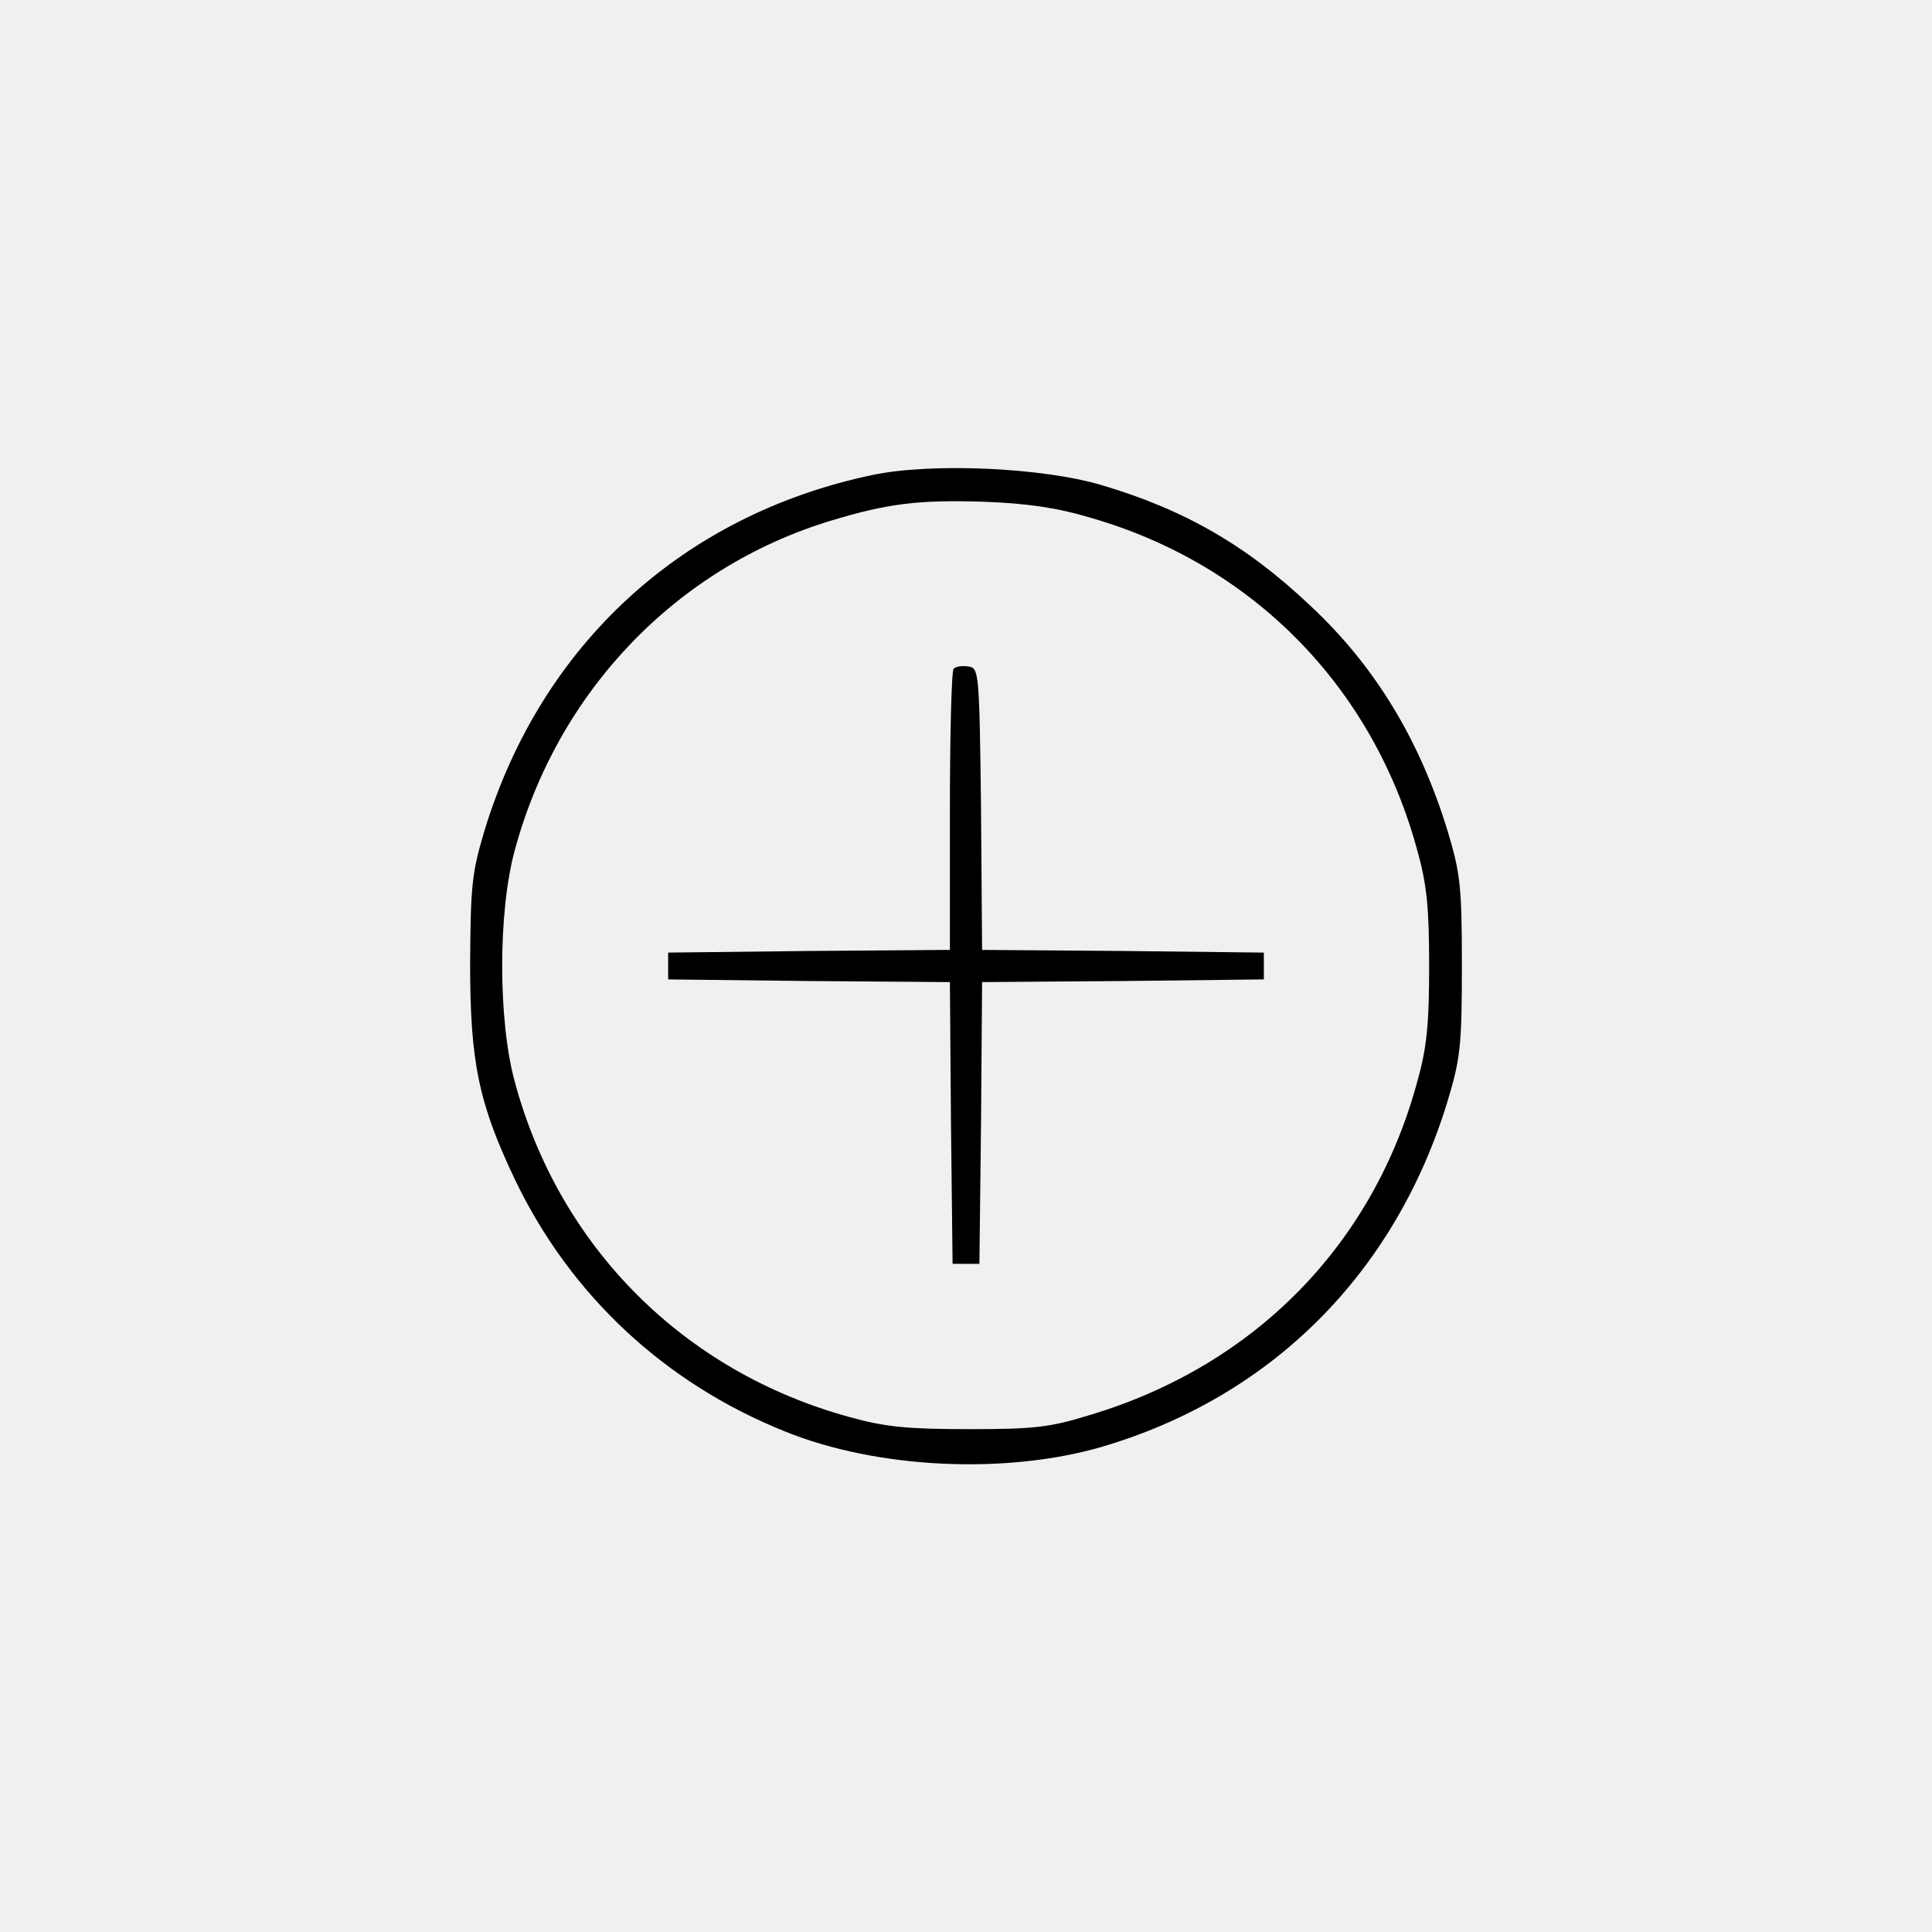
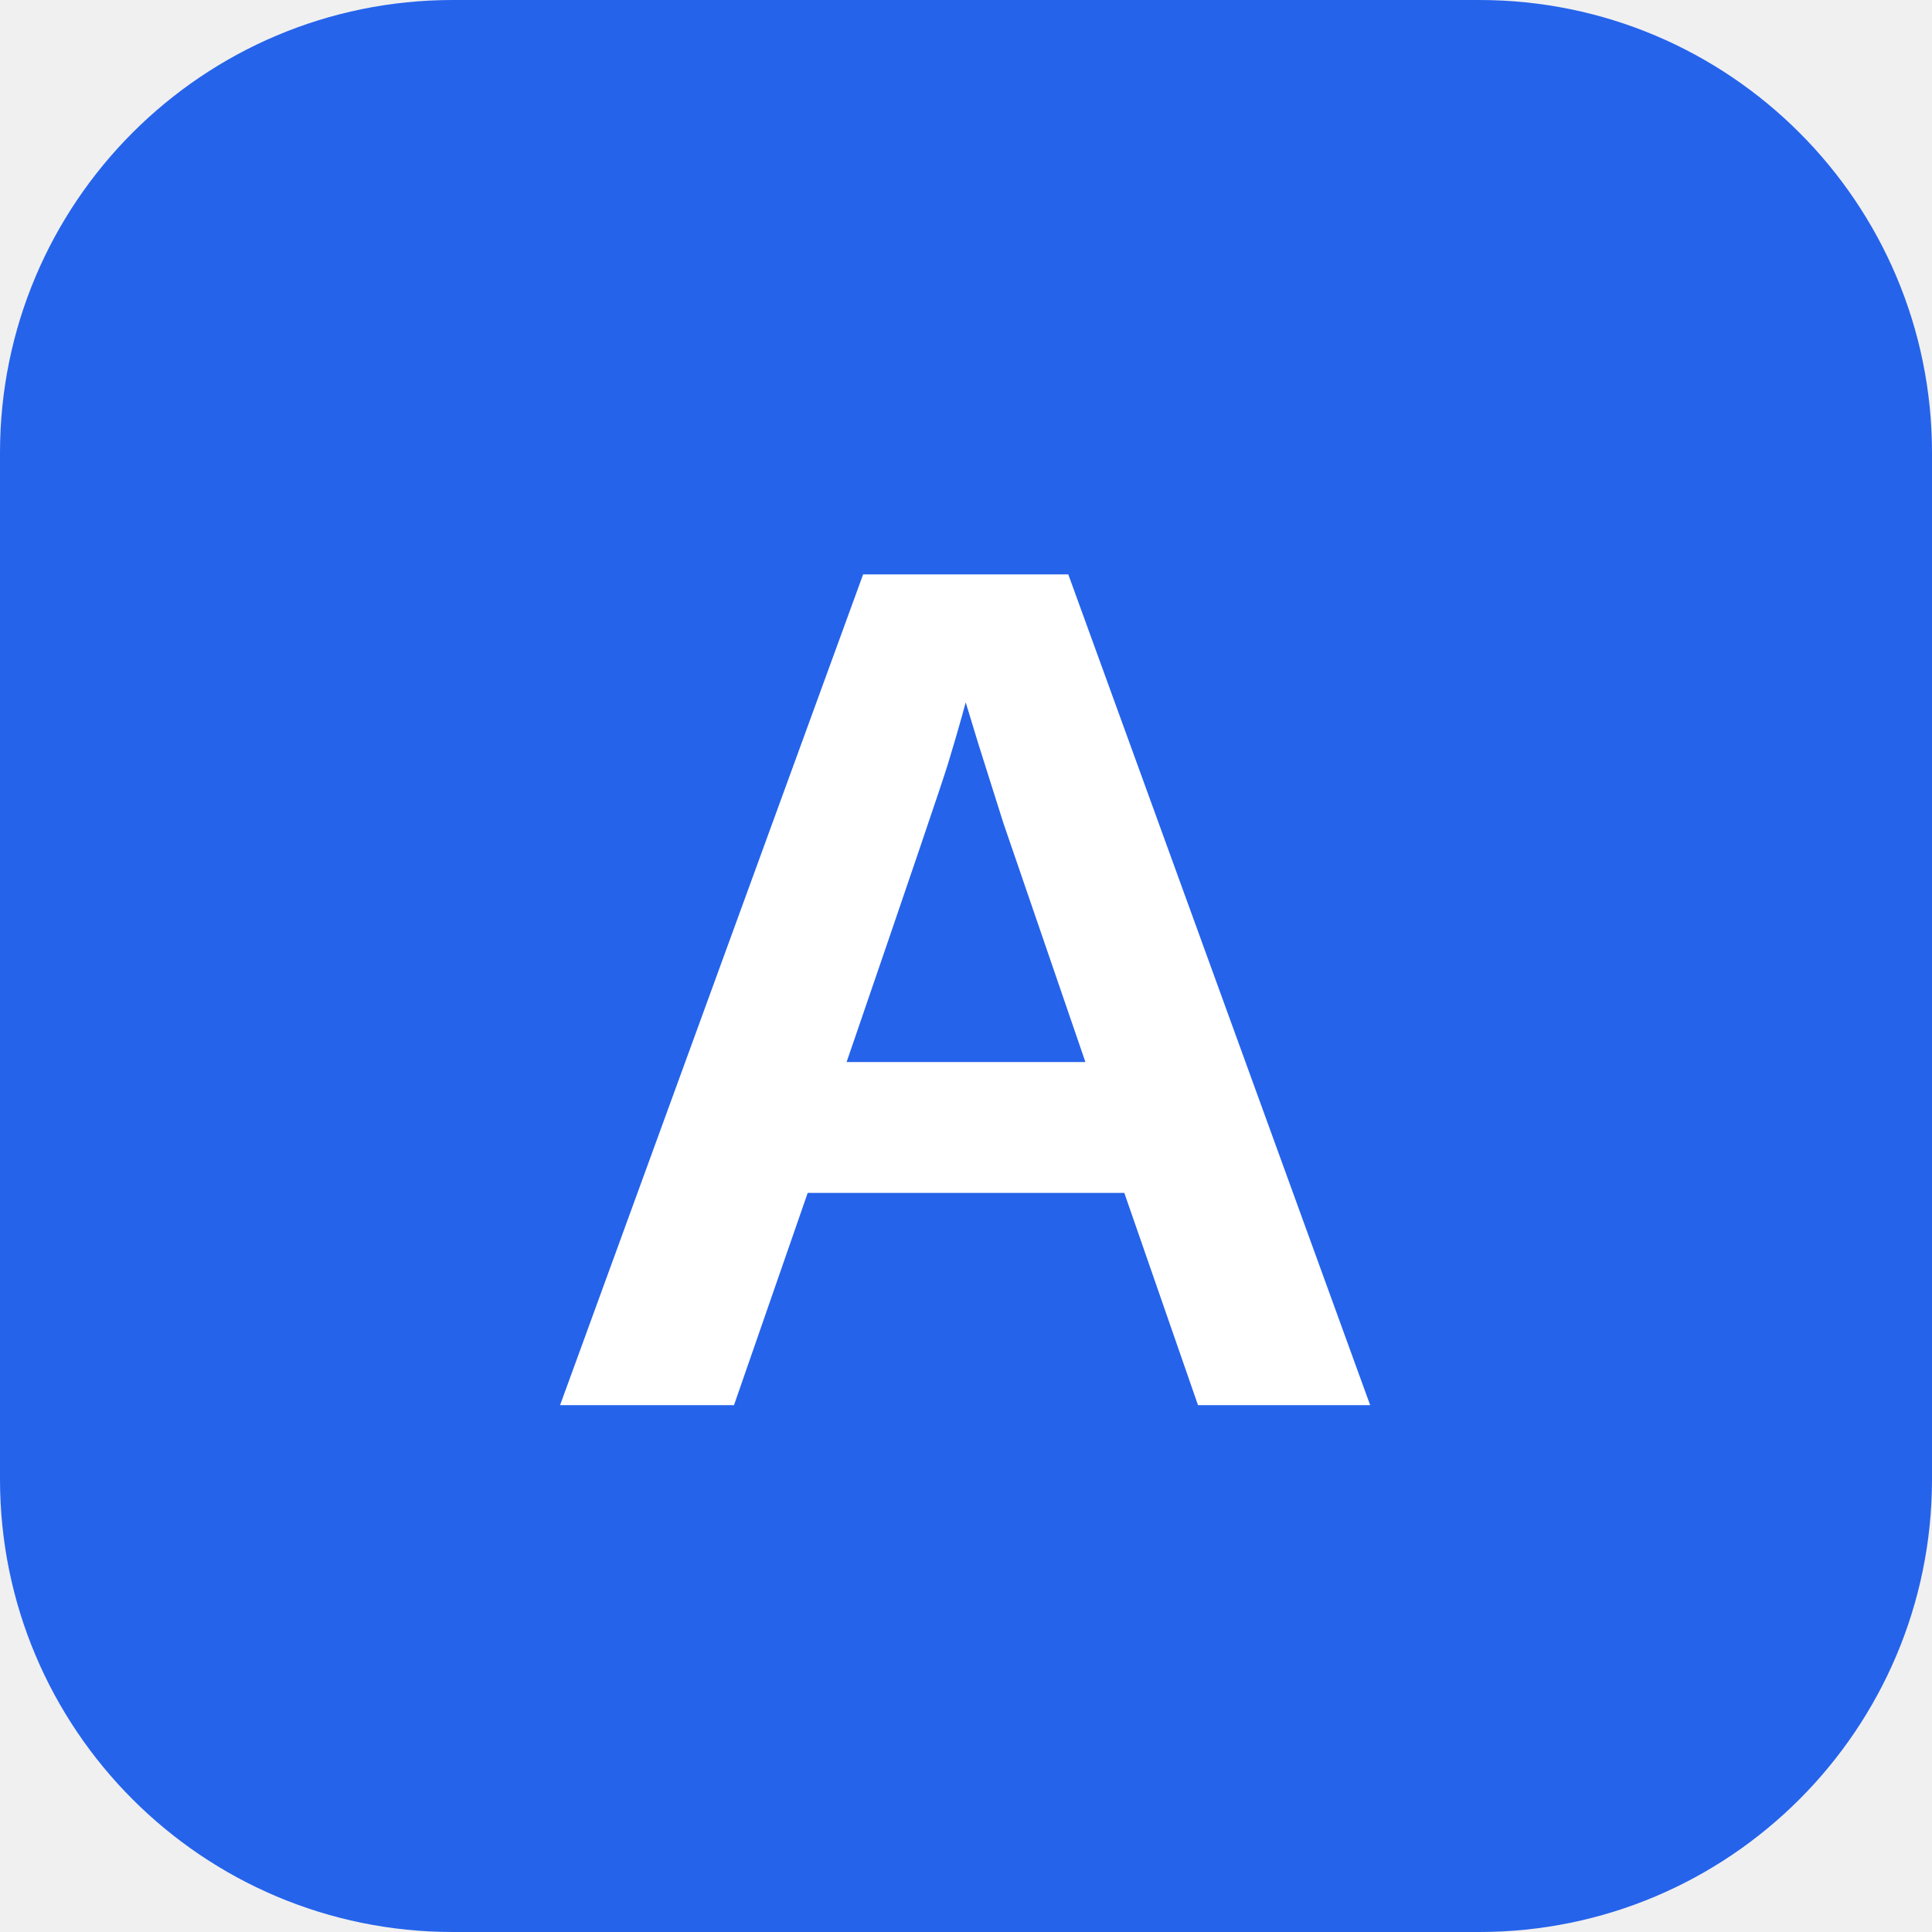
- <svg xmlns="http://www.w3.org/2000/svg" version="1.0" width="360pt" height="360pt" viewBox="0 0 360 360" preserveAspectRatio="xMidYMid meet">
-   <g transform="translate(0,360) scale(0.1,-0.1)" fill="#000000" stroke="none">
-     <path d="M1626 2715 c-353 -74 -617 -315 -723 -662 -24 -80 -26 -103 -27 -248 0 -185 16 -261 84 -404 103 -214 278 -378 502 -468 172 -70 412 -81 591 -29 316 93 546 323 644 643 24 80 27 102 27 253 0 151 -3 173 -27 253 -52 169 -135 306 -255 418 -118 112 -234 179 -389 225 -111 33 -317 42 -427 19z m407 -80 c302 -87 526 -316 608 -620 18 -64 22 -108 22 -215 0 -107 -4 -151 -22 -215 -82 -304 -303 -529 -608 -621 -77 -24 -106 -27 -228 -27 -113 0 -155 4 -220 22 -310 84 -543 317 -626 626 -31 114 -31 316 0 430 80 297 302 528 590 615 106 32 163 39 286 35 79 -3 135 -11 198 -30z" />
-     <path d="M1777 2354 c-4 -4 -7 -124 -7 -266 l0 -258 -262 -2 -263 -3 0 -25 0 -25 262 -3 263 -2 2 -263 3 -262 25 0 25 0 3 262 2 263 263 2 262 3 0 25 0 25 -262 3 -263 2 -2 263 c-3 255 -4 262 -23 265 -12 2 -24 0 -28 -4z" />
-   </g>
+ <svg xmlns="http://www.w3.org/2000/svg" width="512" height="512" viewBox="0 0 512 512" fill="none">
+   <rect width="512" height="512" rx="120" fill="#2563EB" />
+   <text x="50%" y="55%" text-anchor="middle" fill="white" font-size="320" font-family="Arial Black, Arial, sans-serif" font-weight="bold" dominant-baseline="middle">A</text>
</svg>
